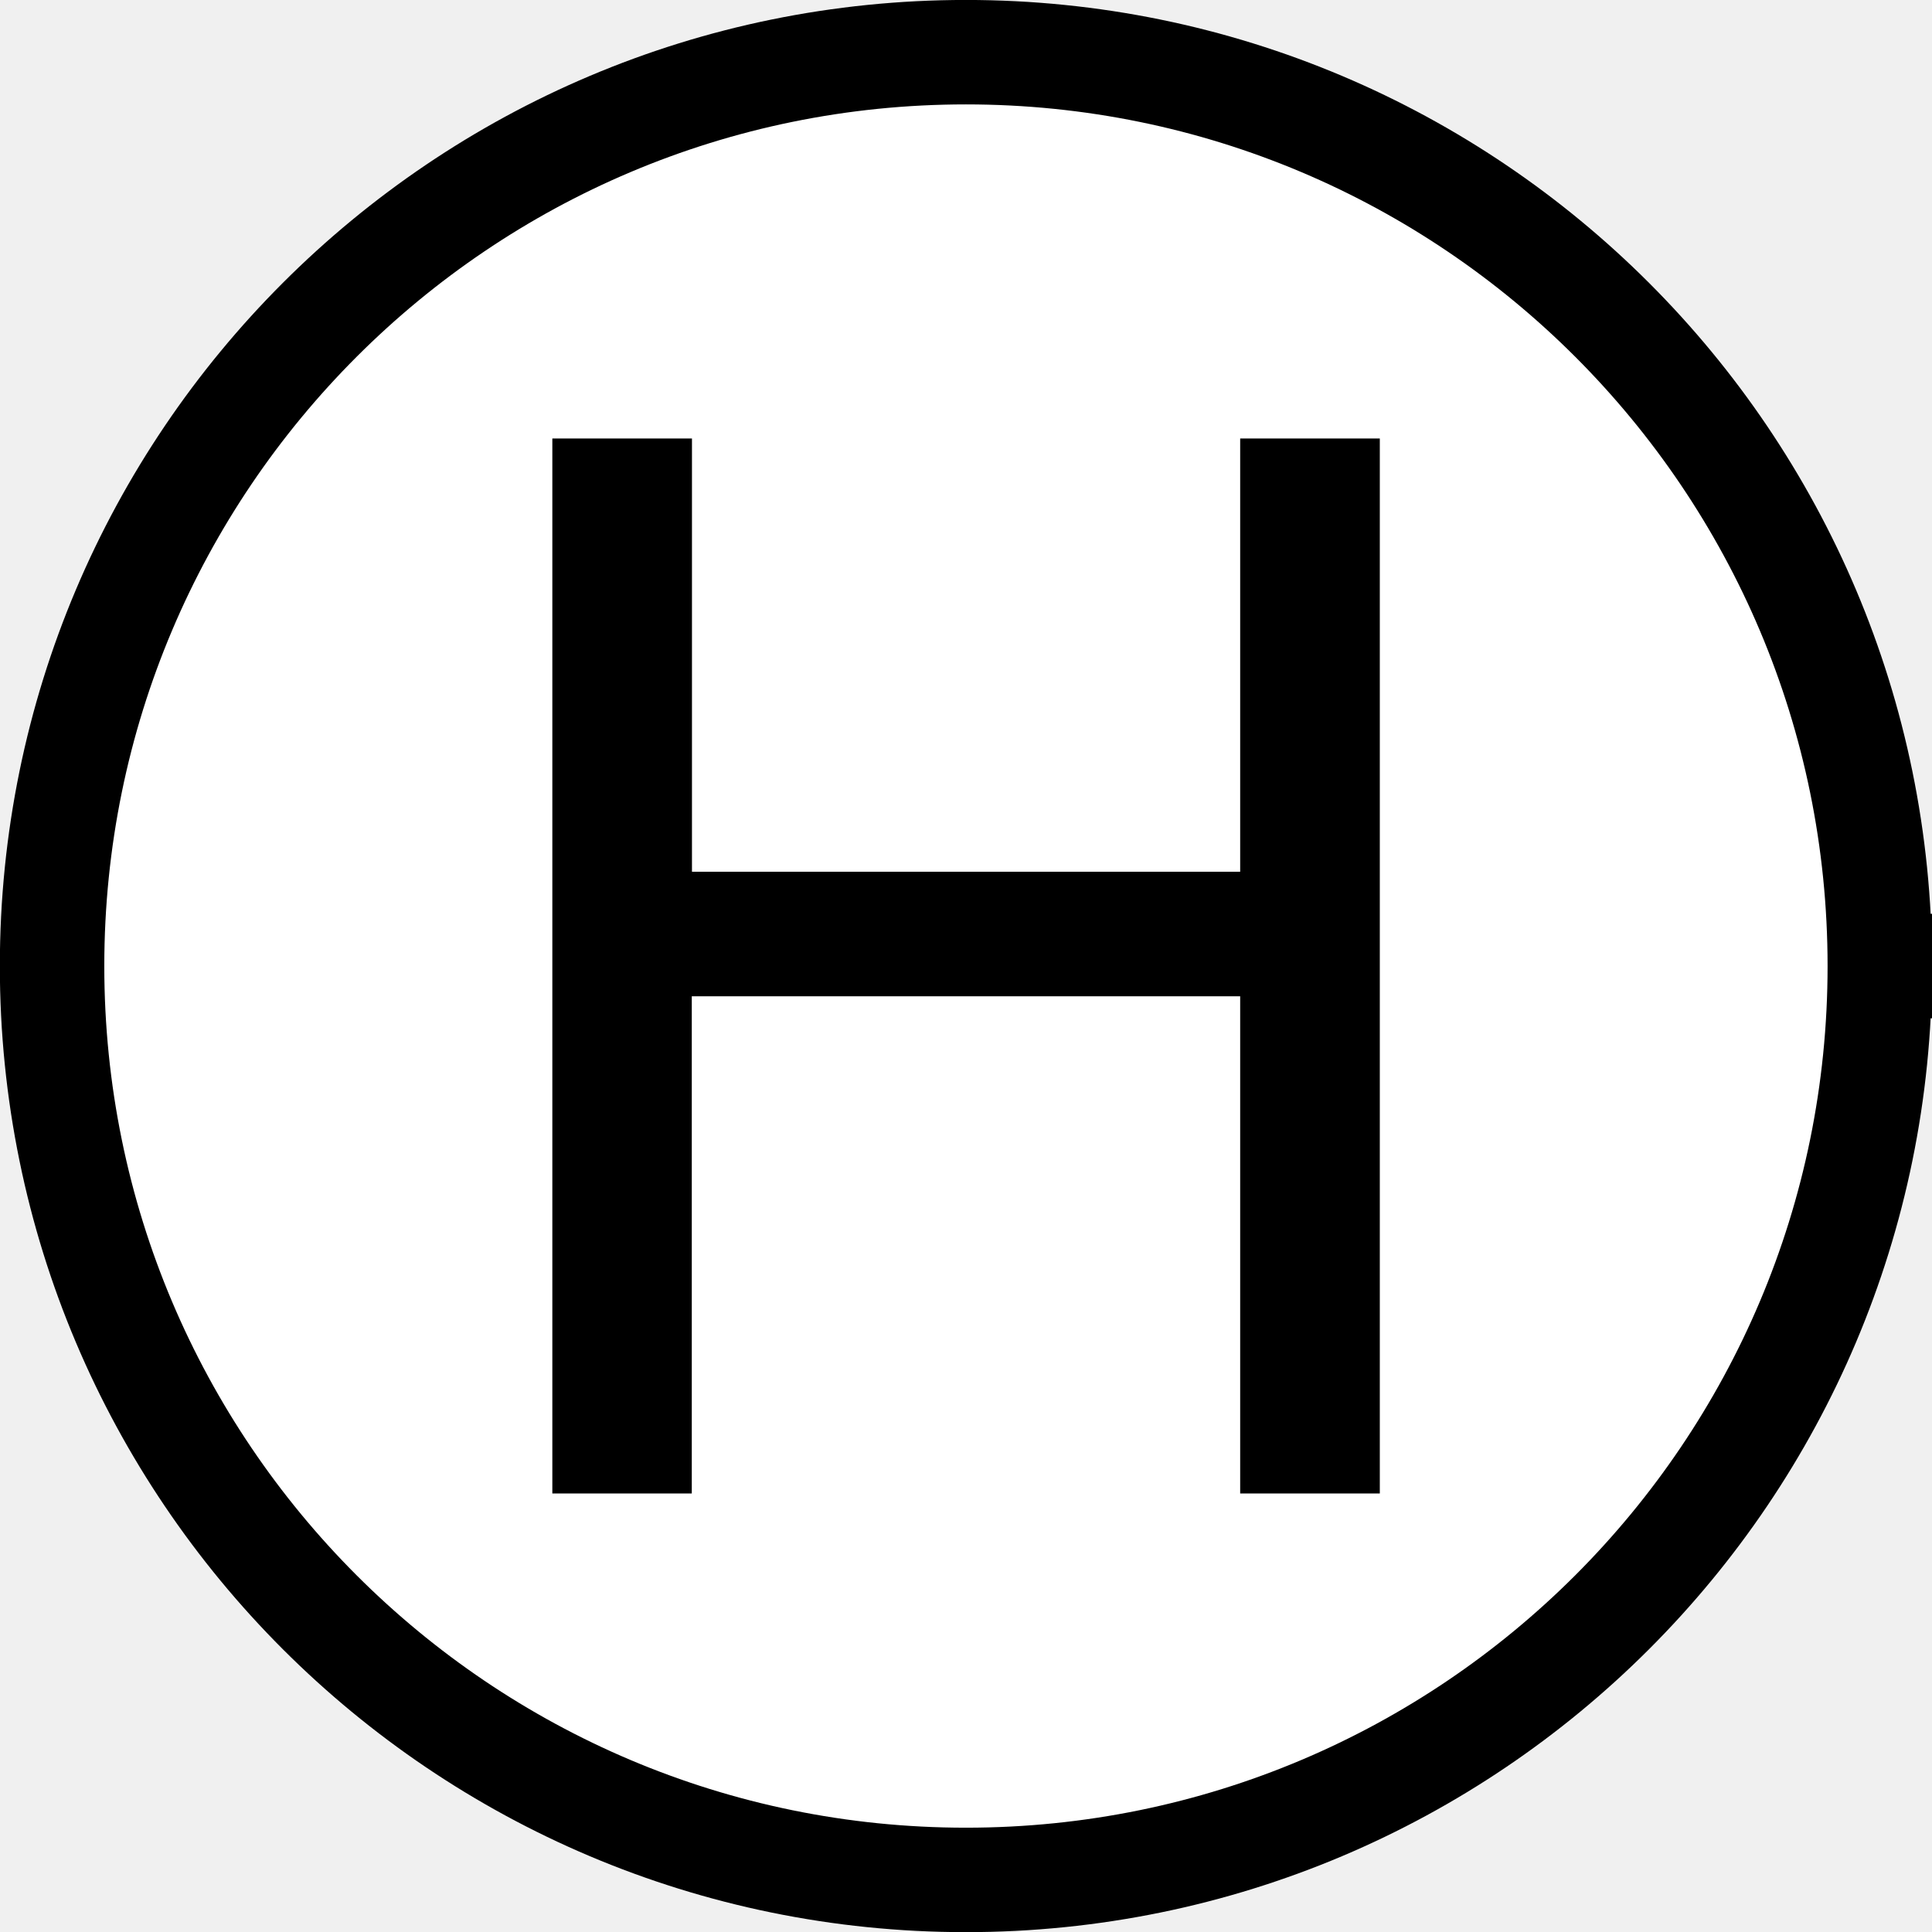
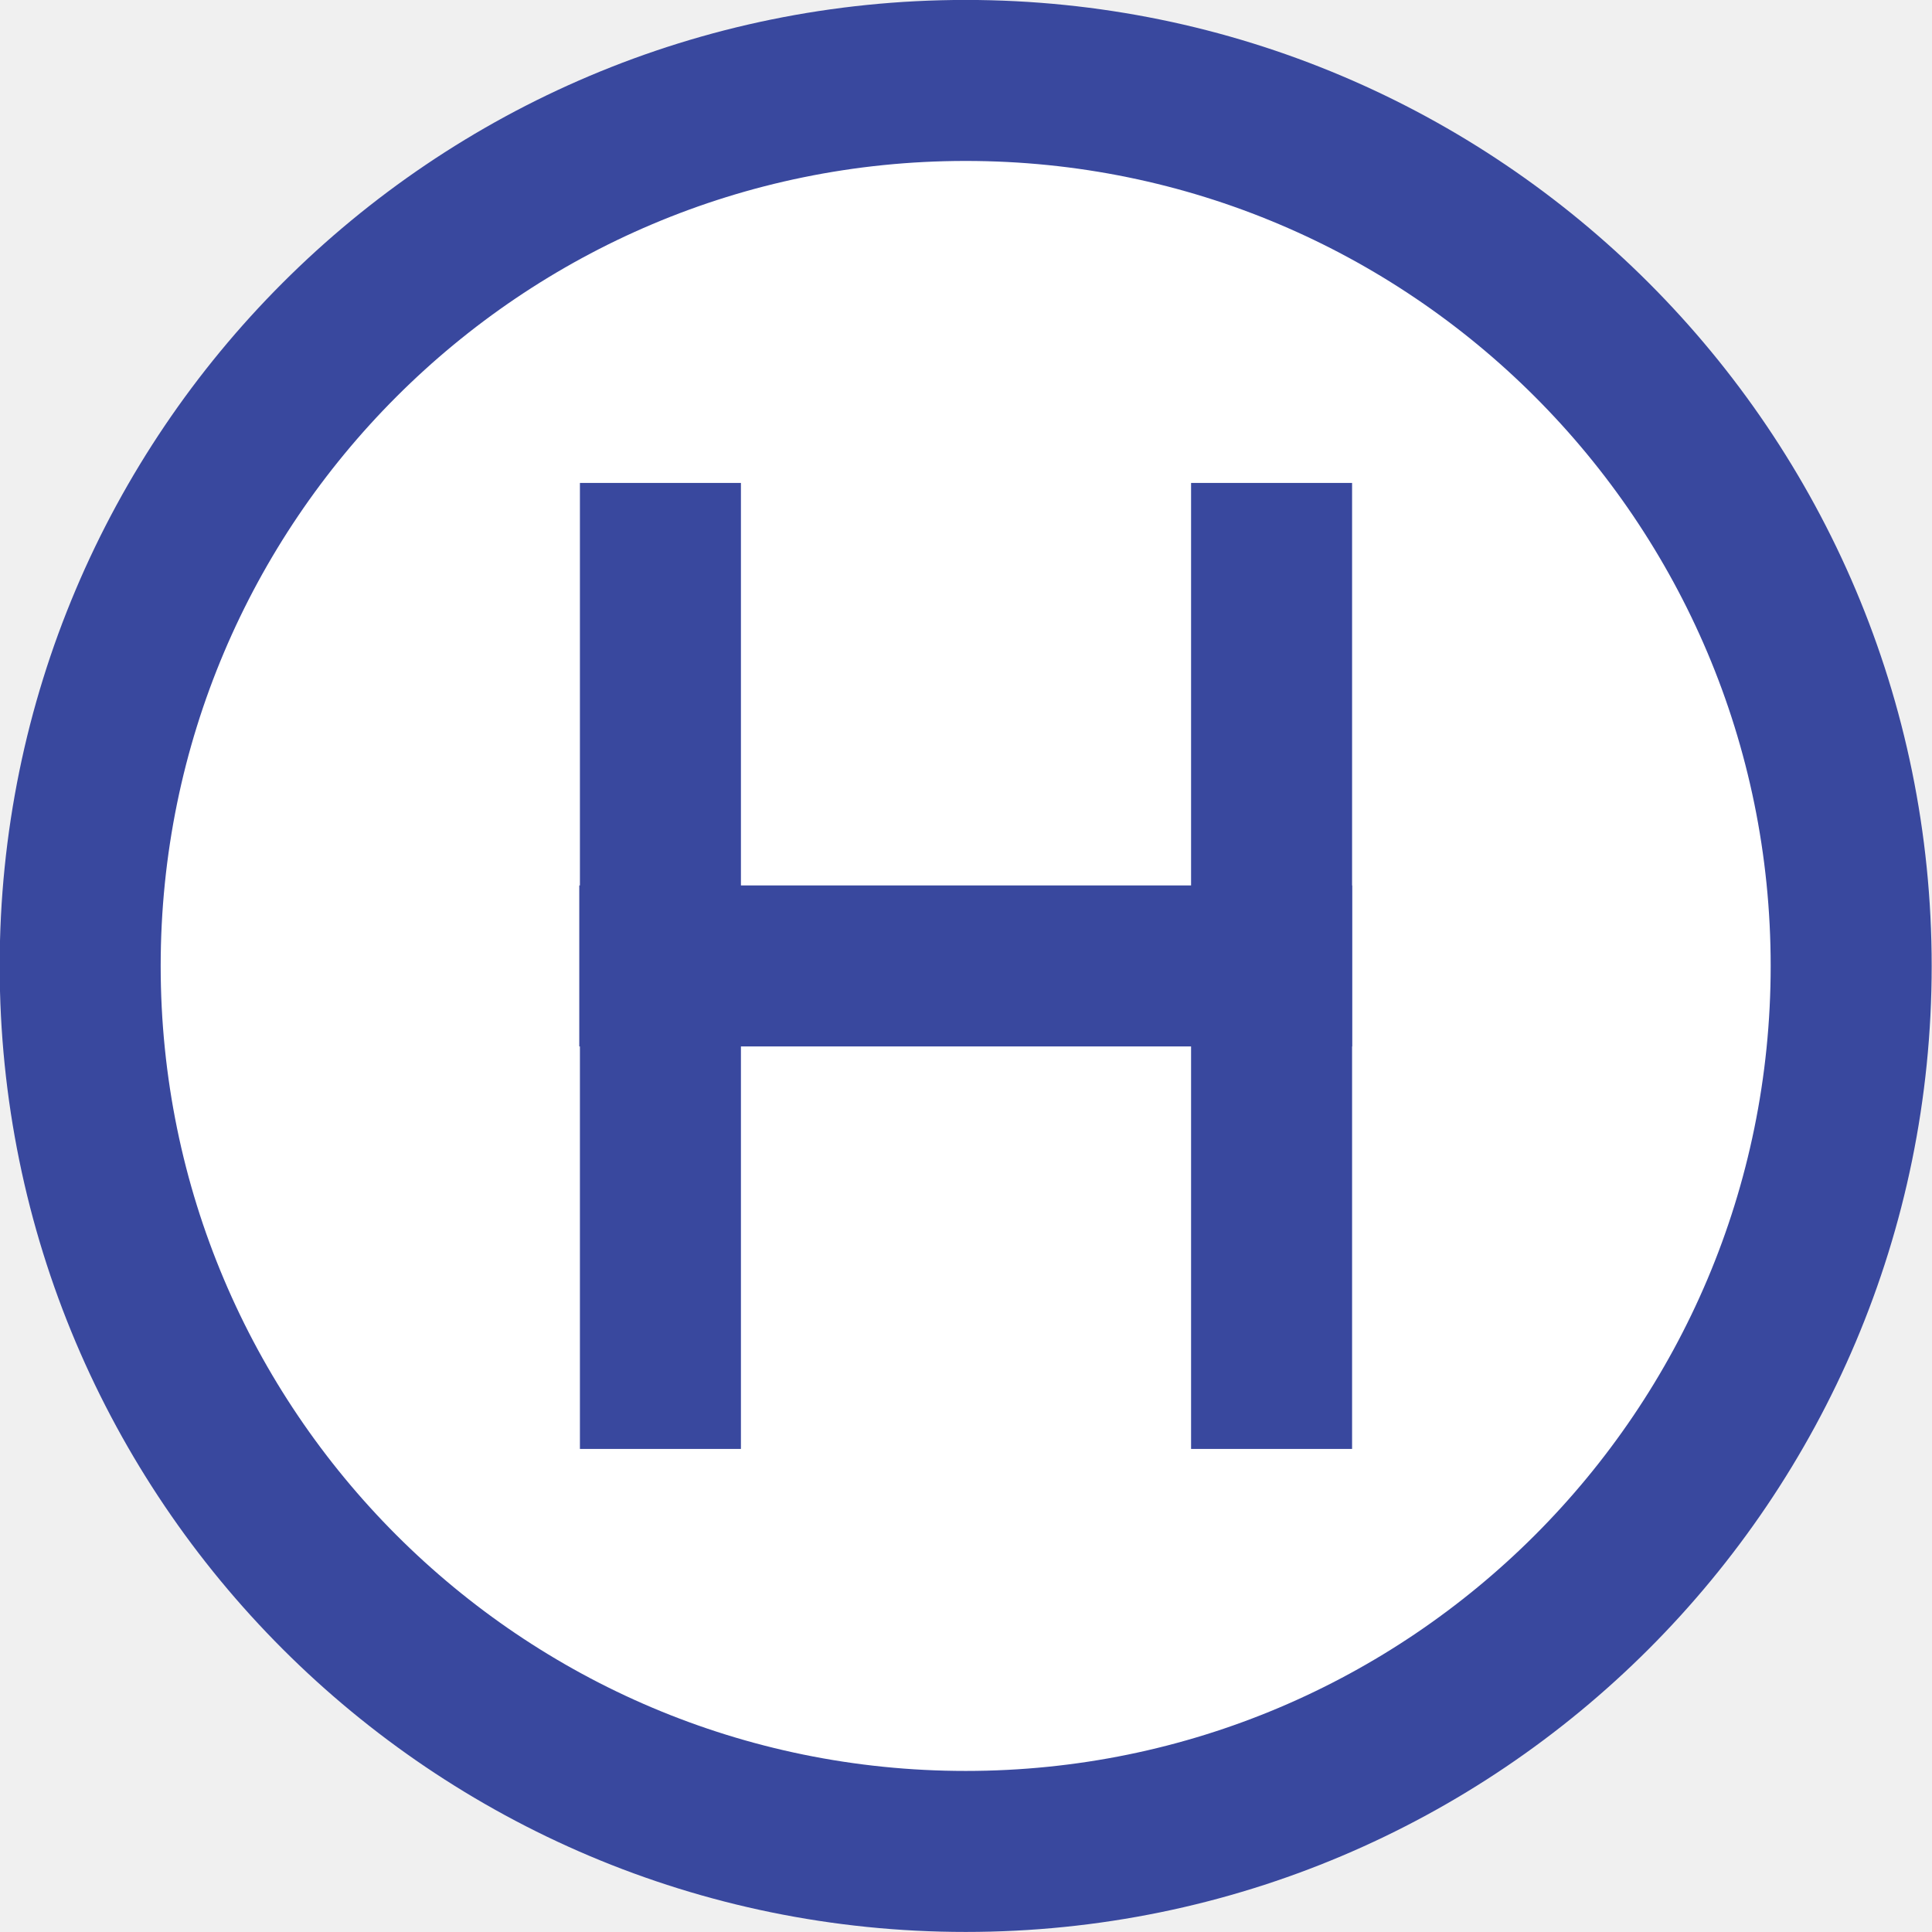
- <svg xmlns="http://www.w3.org/2000/svg" width="3.7mm" height="3.7mm" viewBox="0 0 10.488 10.488" version="1.2" id="svg20">
-   <defs id="defs6" />
-   <g style="font-style:normal;font-weight:400;font-size:8.25px;font-family:'MS Shell Dlg 2';fill:#ffffff;fill-opacity:1;fill-rule:evenodd;stroke:#000000;stroke-width:0.567;stroke-linecap:square;stroke-linejoin:bevel;stroke-opacity:1" id="g10" font-style="normal" font-weight="400" font-size="8.25" transform="translate(-11.03934,-11.88974)">
-     <path style="vector-effect:none;fill-rule:evenodd" id="path8" d="m 21.244,17.134 c 0,2.74 -2.221,4.961 -4.961,4.961 -2.74,0 -4.961,-2.221 -4.961,-4.961 0,-2.74 2.221,-4.961 4.961,-4.961 2.74,0 4.961,2.221 4.961,4.961" />
+ <svg xmlns="http://www.w3.org/2000/svg" width="3mm" height="3mm" viewBox="0 0 3 3" version="1.1" id="svg1266">
+   <defs id="defs1260">
+     </defs>
+   <g id="layer1" transform="translate(35.4995,-114.7461)">
+     <circle r="1.375" cy="116.246" cx="-34" id="circle1016" style="fill:#ffffff;fill-opacity:1;stroke:#39489e;stroke-width:0.25;stroke-linecap:butt;stroke-linejoin:miter;stroke-miterlimit:4;stroke-dasharray:none;stroke-dashoffset:0;stroke-opacity:1;paint-order:markers fill stroke" />
+     <path style="fill:#000000;fill-opacity:0;stroke:#39489e;stroke-width:0.25;stroke-linecap:butt;stroke-linejoin:miter;stroke-miterlimit:4;stroke-dasharray:none;stroke-opacity:1" d="m -34.474,115.496 v 1.5" id="path1018" />
+     <path id="path1020" d="m -33.4,116.246 h -1.2" style="fill:#000000;fill-opacity:0;stroke:#39489e;stroke-width:0.25;stroke-linecap:butt;stroke-linejoin:miter;stroke-miterlimit:4;stroke-dasharray:none;stroke-opacity:1" />
+     <path id="path1027" d="m -33.525,115.496 v 1.5" style="fill:#000000;fill-opacity:0;stroke:#39489e;stroke-width:0.25;stroke-linecap:butt;stroke-linejoin:miter;stroke-miterlimit:4;stroke-dasharray:none;stroke-opacity:1" />
  </g>
-   <g style="font-style:normal;font-weight:400;font-size:8.25px;font-family:'MS Shell Dlg 2';fill:#000000;fill-opacity:1;fill-rule:evenodd;stroke:none;stroke-width:1;stroke-linecap:square;stroke-linejoin:bevel" id="g14" font-style="normal" font-weight="400" font-size="8.25" transform="translate(5.357399,4.107394)">
-     <path style="vector-effect:none;fill-rule:evenodd" id="path12" d="m -2.359,4 v -5.727 h 0.758 V 0.625 H 1.375 V -1.727 H 2.133 V 4 H 1.375 V 1.301 H -1.602 V 4 h -0.758" />
-   </g>
-   <g style="font-style:normal;font-weight:400;font-size:8.25px;font-family:'MS Shell Dlg 2';fill:#ffffff;fill-opacity:1;fill-rule:evenodd;stroke:#000000;stroke-width:0.567;stroke-linecap:square;stroke-linejoin:bevel;stroke-opacity:1" id="g16" font-style="normal" font-weight="400" font-size="8.25" transform="translate(-11.03934,-11.88974)" />
</svg>
